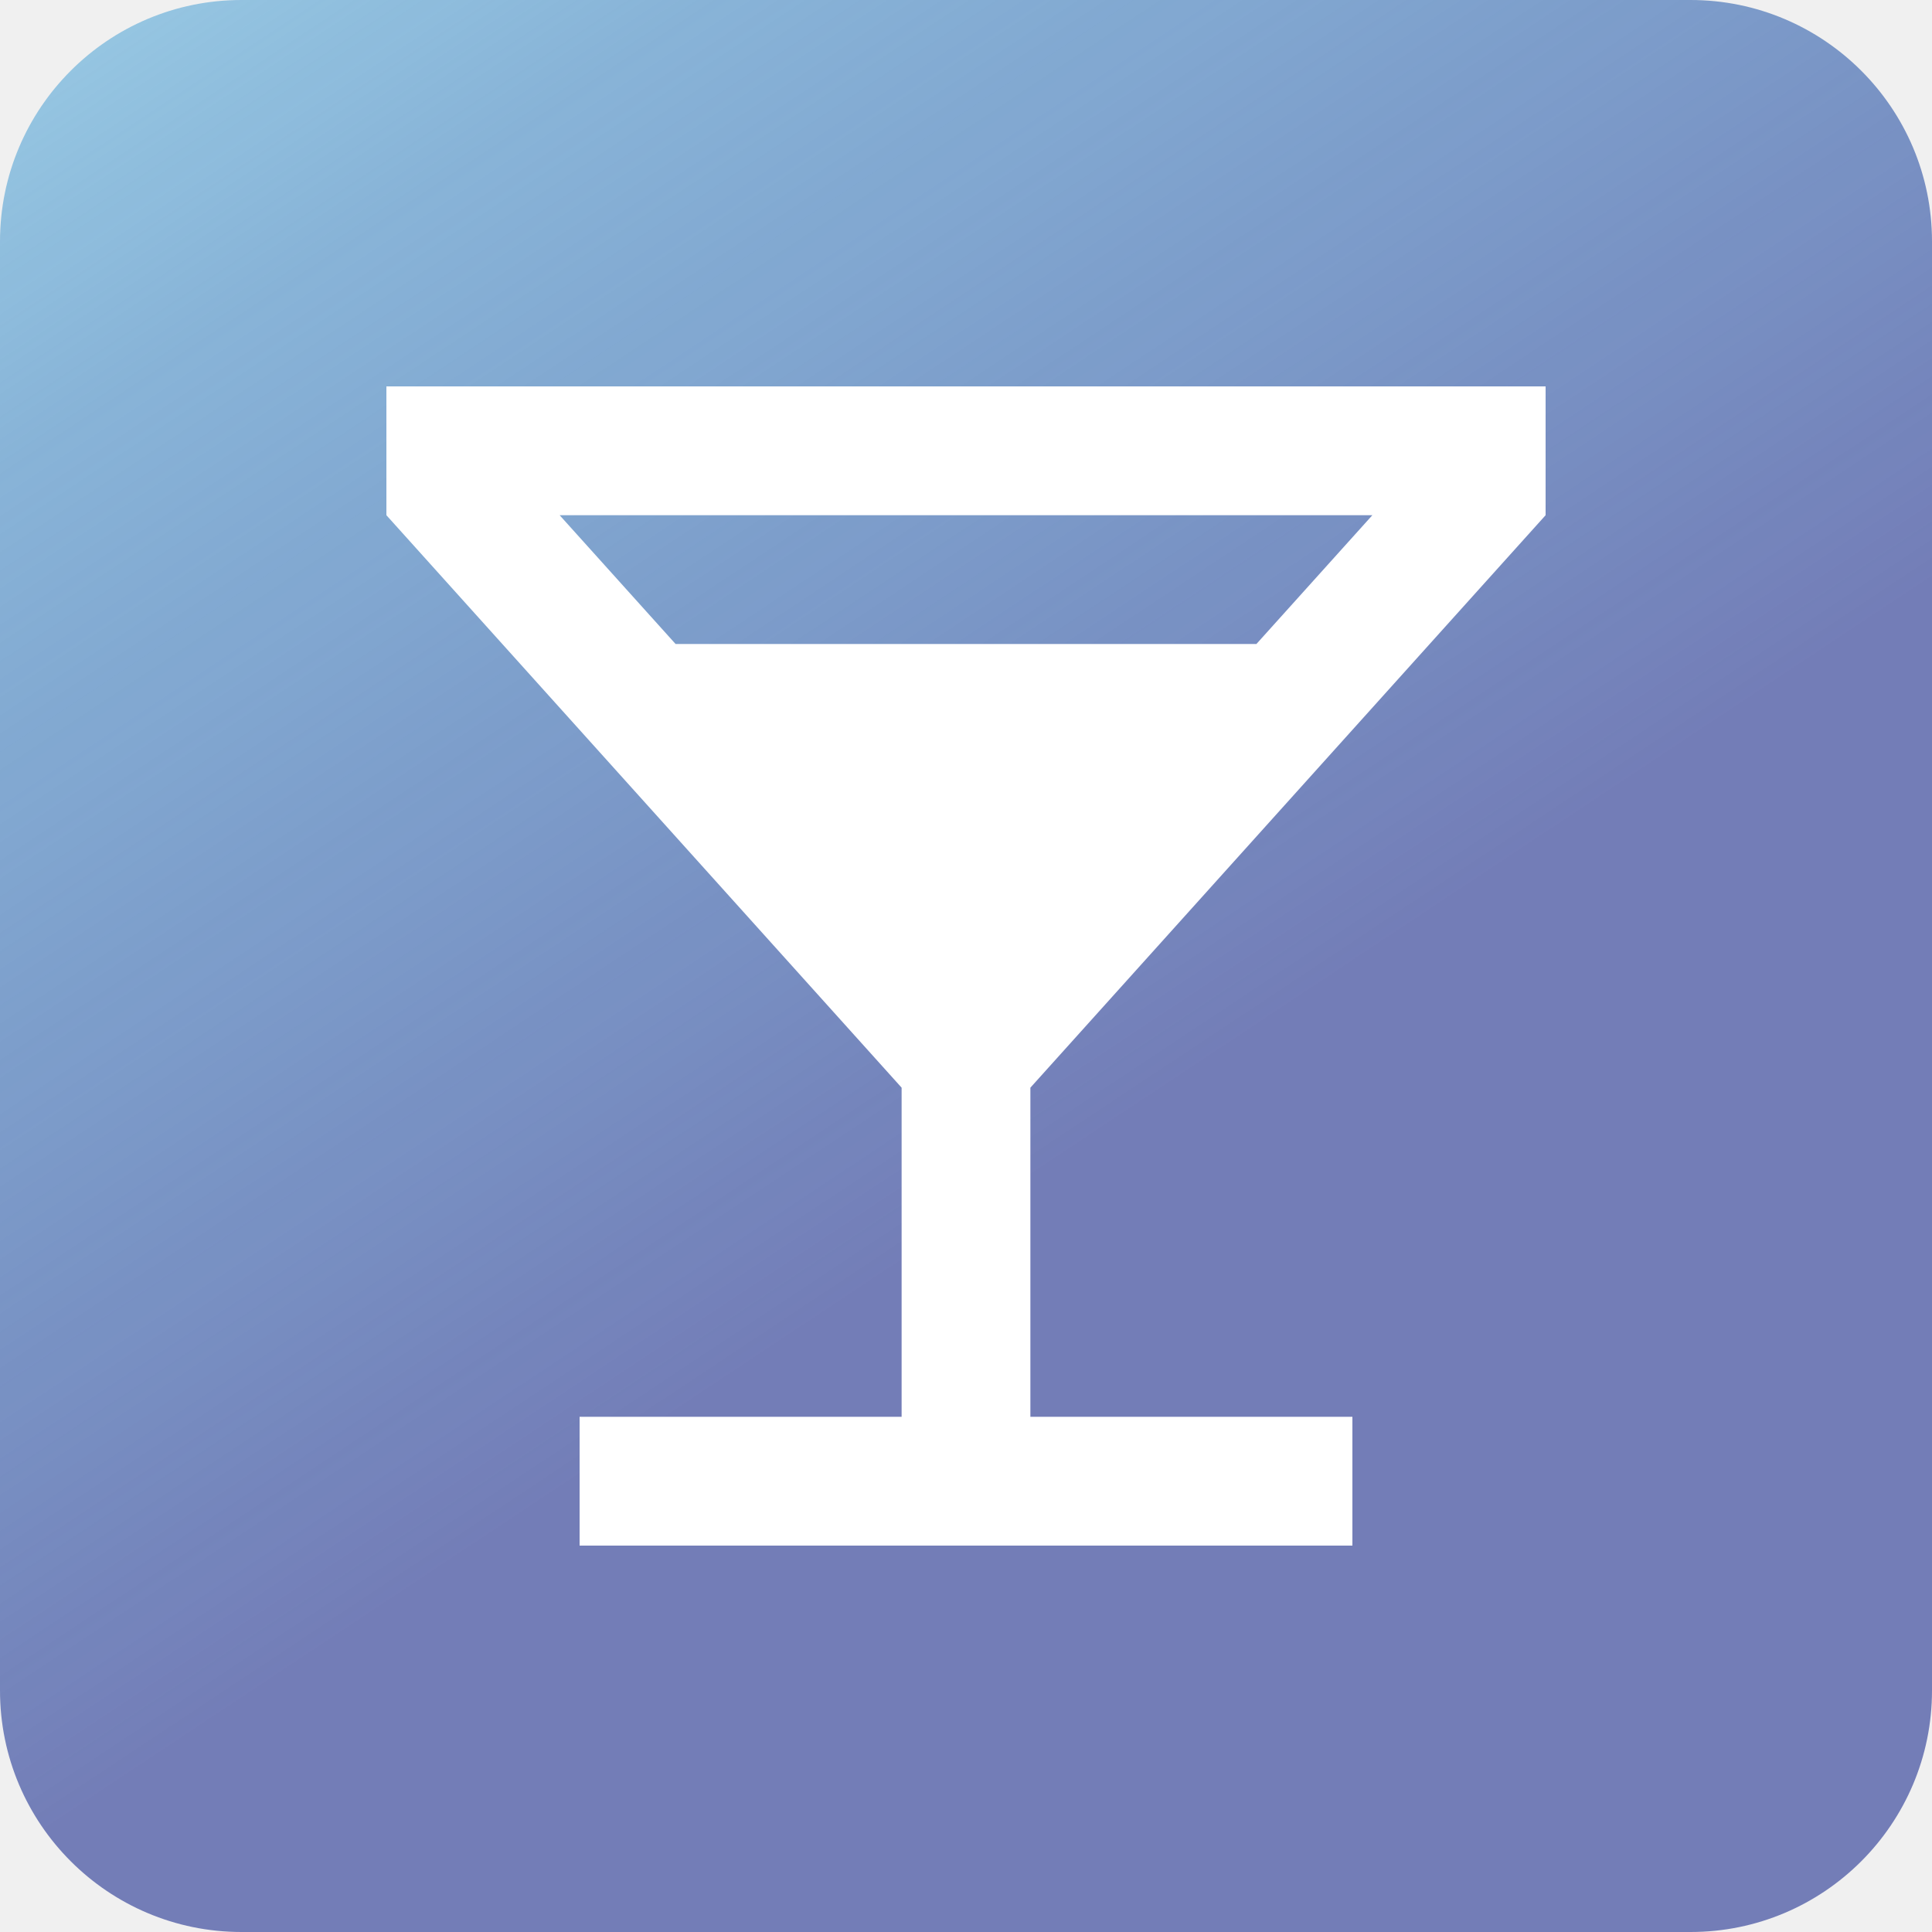
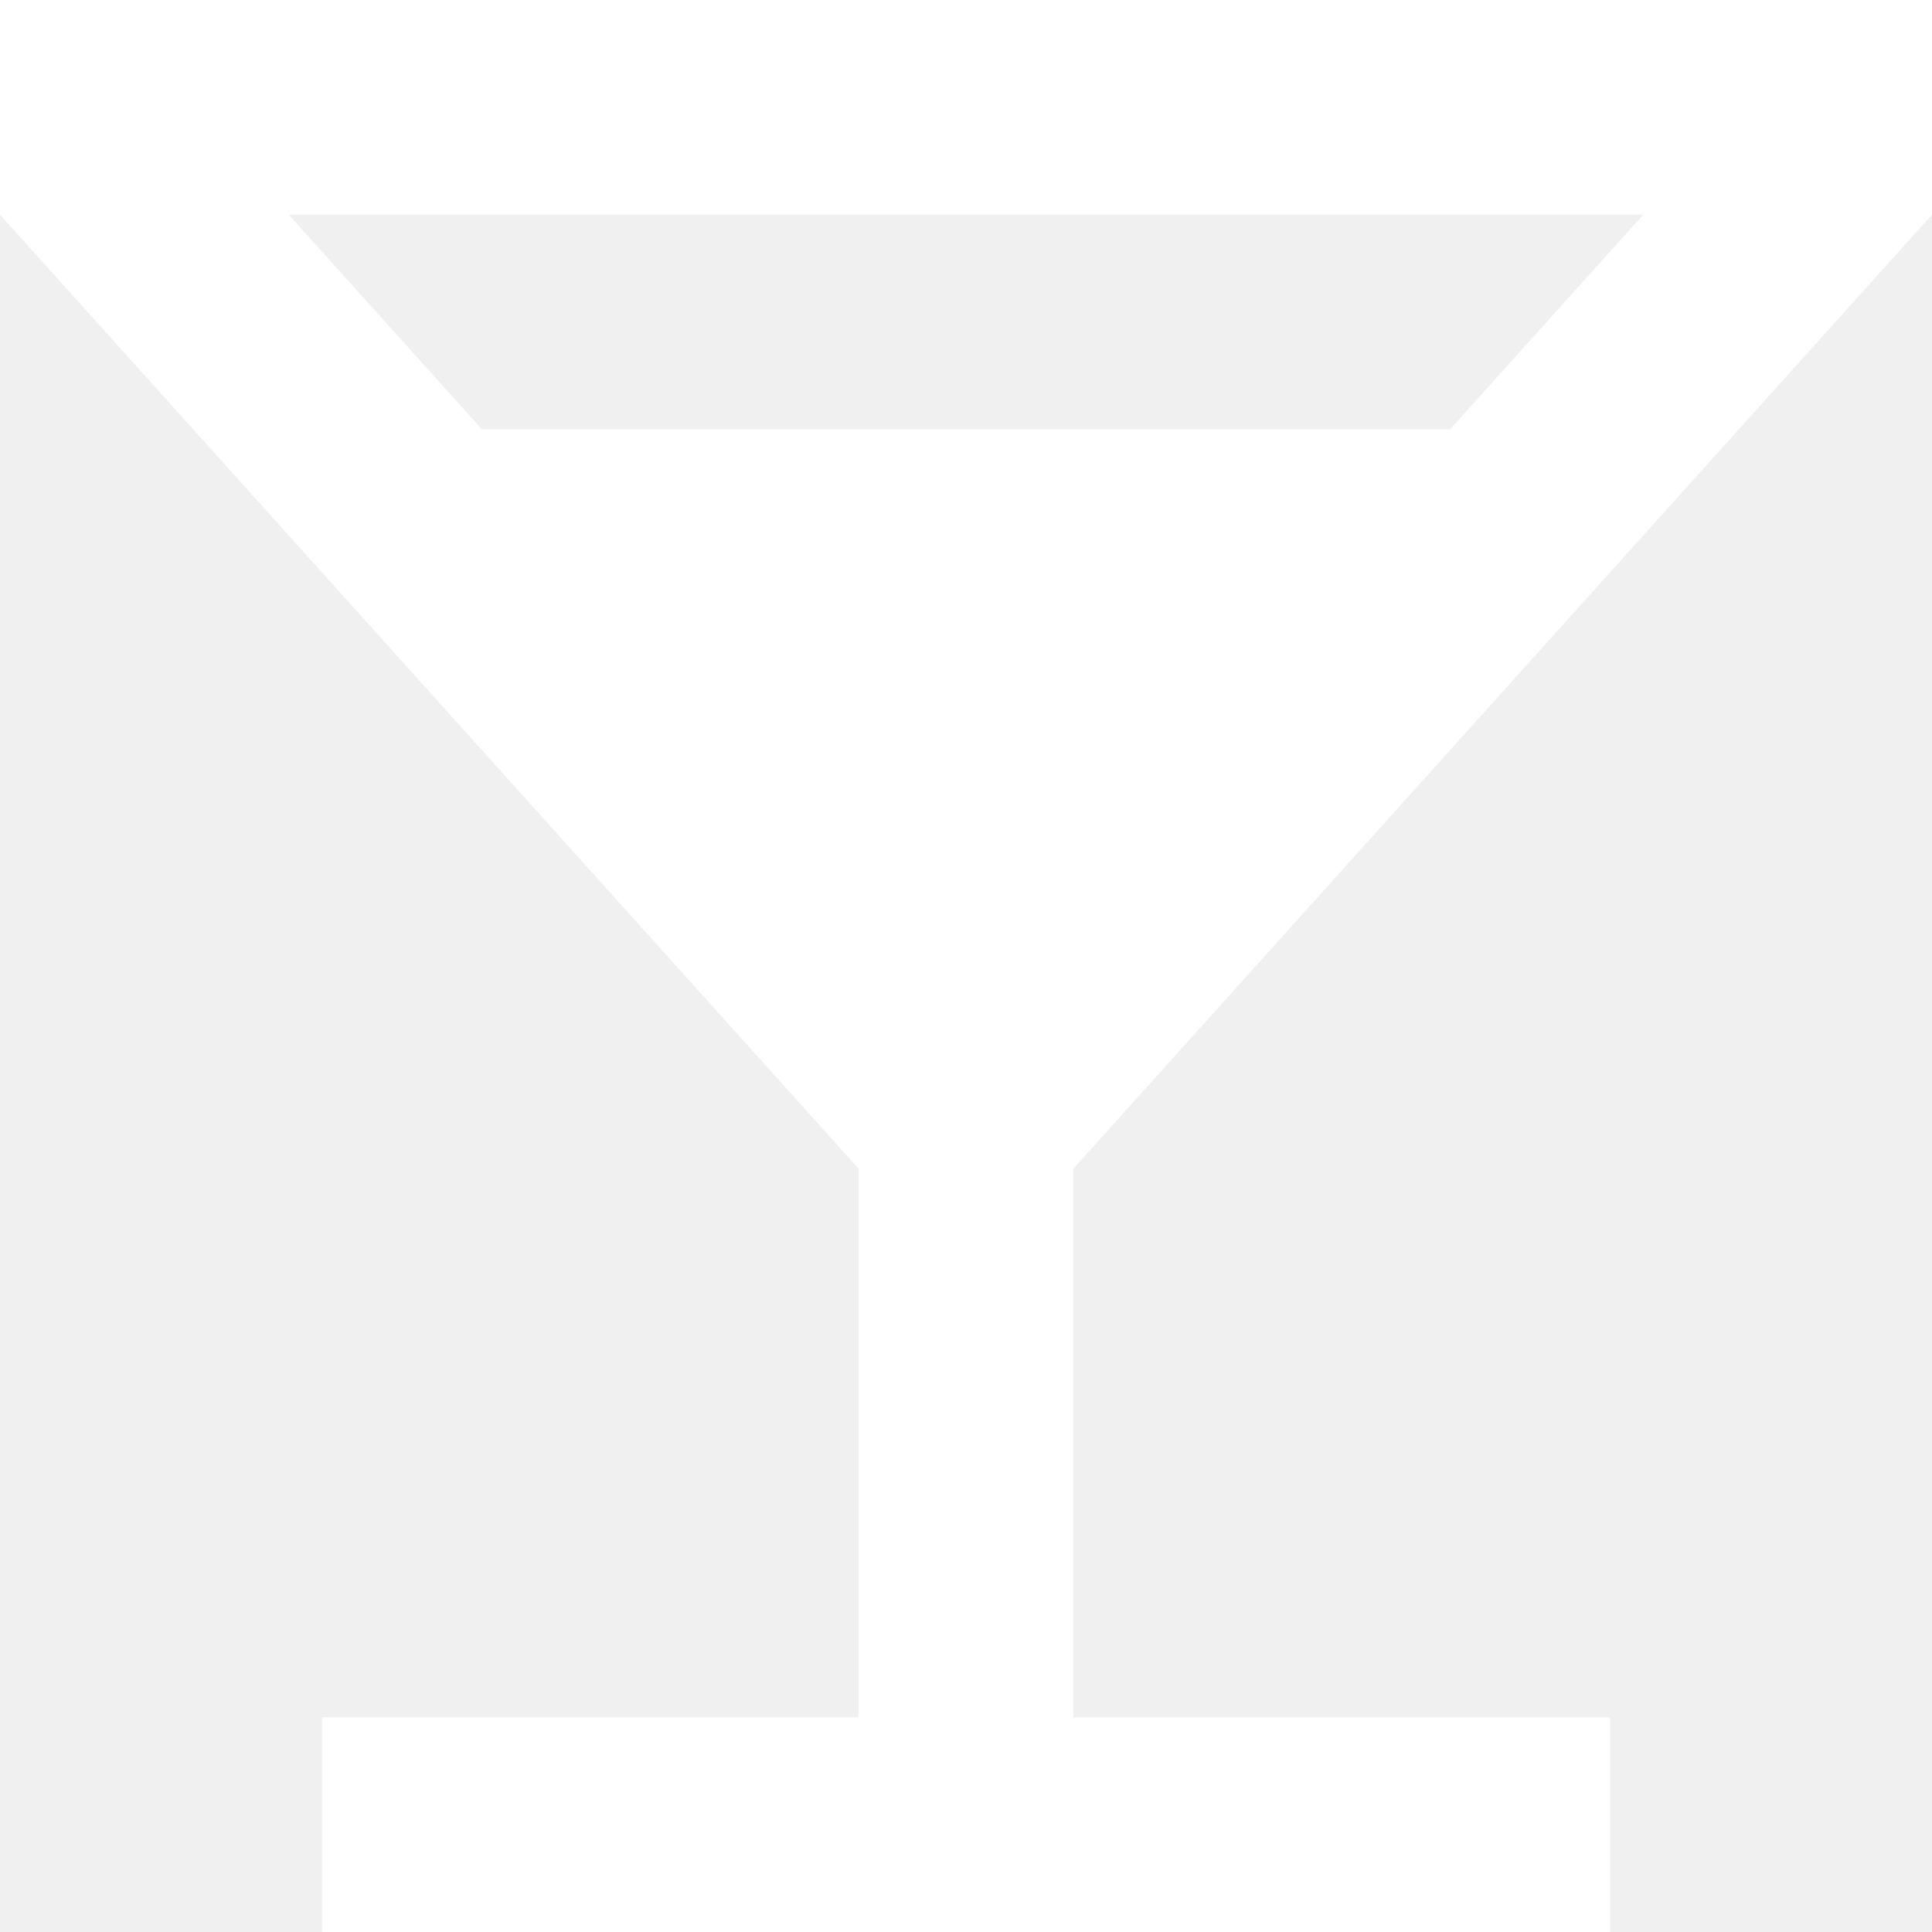
- <svg xmlns="http://www.w3.org/2000/svg" width="40" height="40" viewBox="0 0 40 40" fill="none">
-   <rect width="40" height="40" rx="5" fill="url(#paint0_linear_13_11)" />
-   <path d="M18.667 29.333V22.519L8 10.667V8H32V10.667L21.333 22.519V29.333H28V32H12V29.333H18.667ZM13.987 13.333H26.013L28.413 10.667H11.587L13.987 13.333Z" fill="white" />
-   <defs>
-     <linearGradient id="paint0_linear_13_11" x1="40" y1="18.5" x2="4.5" y2="-35" gradientUnits="userSpaceOnUse">
-       <stop offset="0.083" stop-color="#737DB7" />
-       <stop offset="0.452" stop-color="#5B98CC" stop-opacity="0.703" />
-       <stop offset="1" stop-color="#21D7FF" stop-opacity="0" />
-     </linearGradient>
-   </defs>
+ <svg xmlns="http://www.w3.org/2000/svg" width="24" height="24" viewBox="0 0 24 24" fill="none">
+   <path d="M10.667 21.333V14.519L0 2.667V0H24V2.667L13.333 14.519V21.333H20V24H4V21.333H10.667ZM5.987 5.333H18.013L20.413 2.667H3.587L5.987 5.333Z" fill="white" />
</svg>
